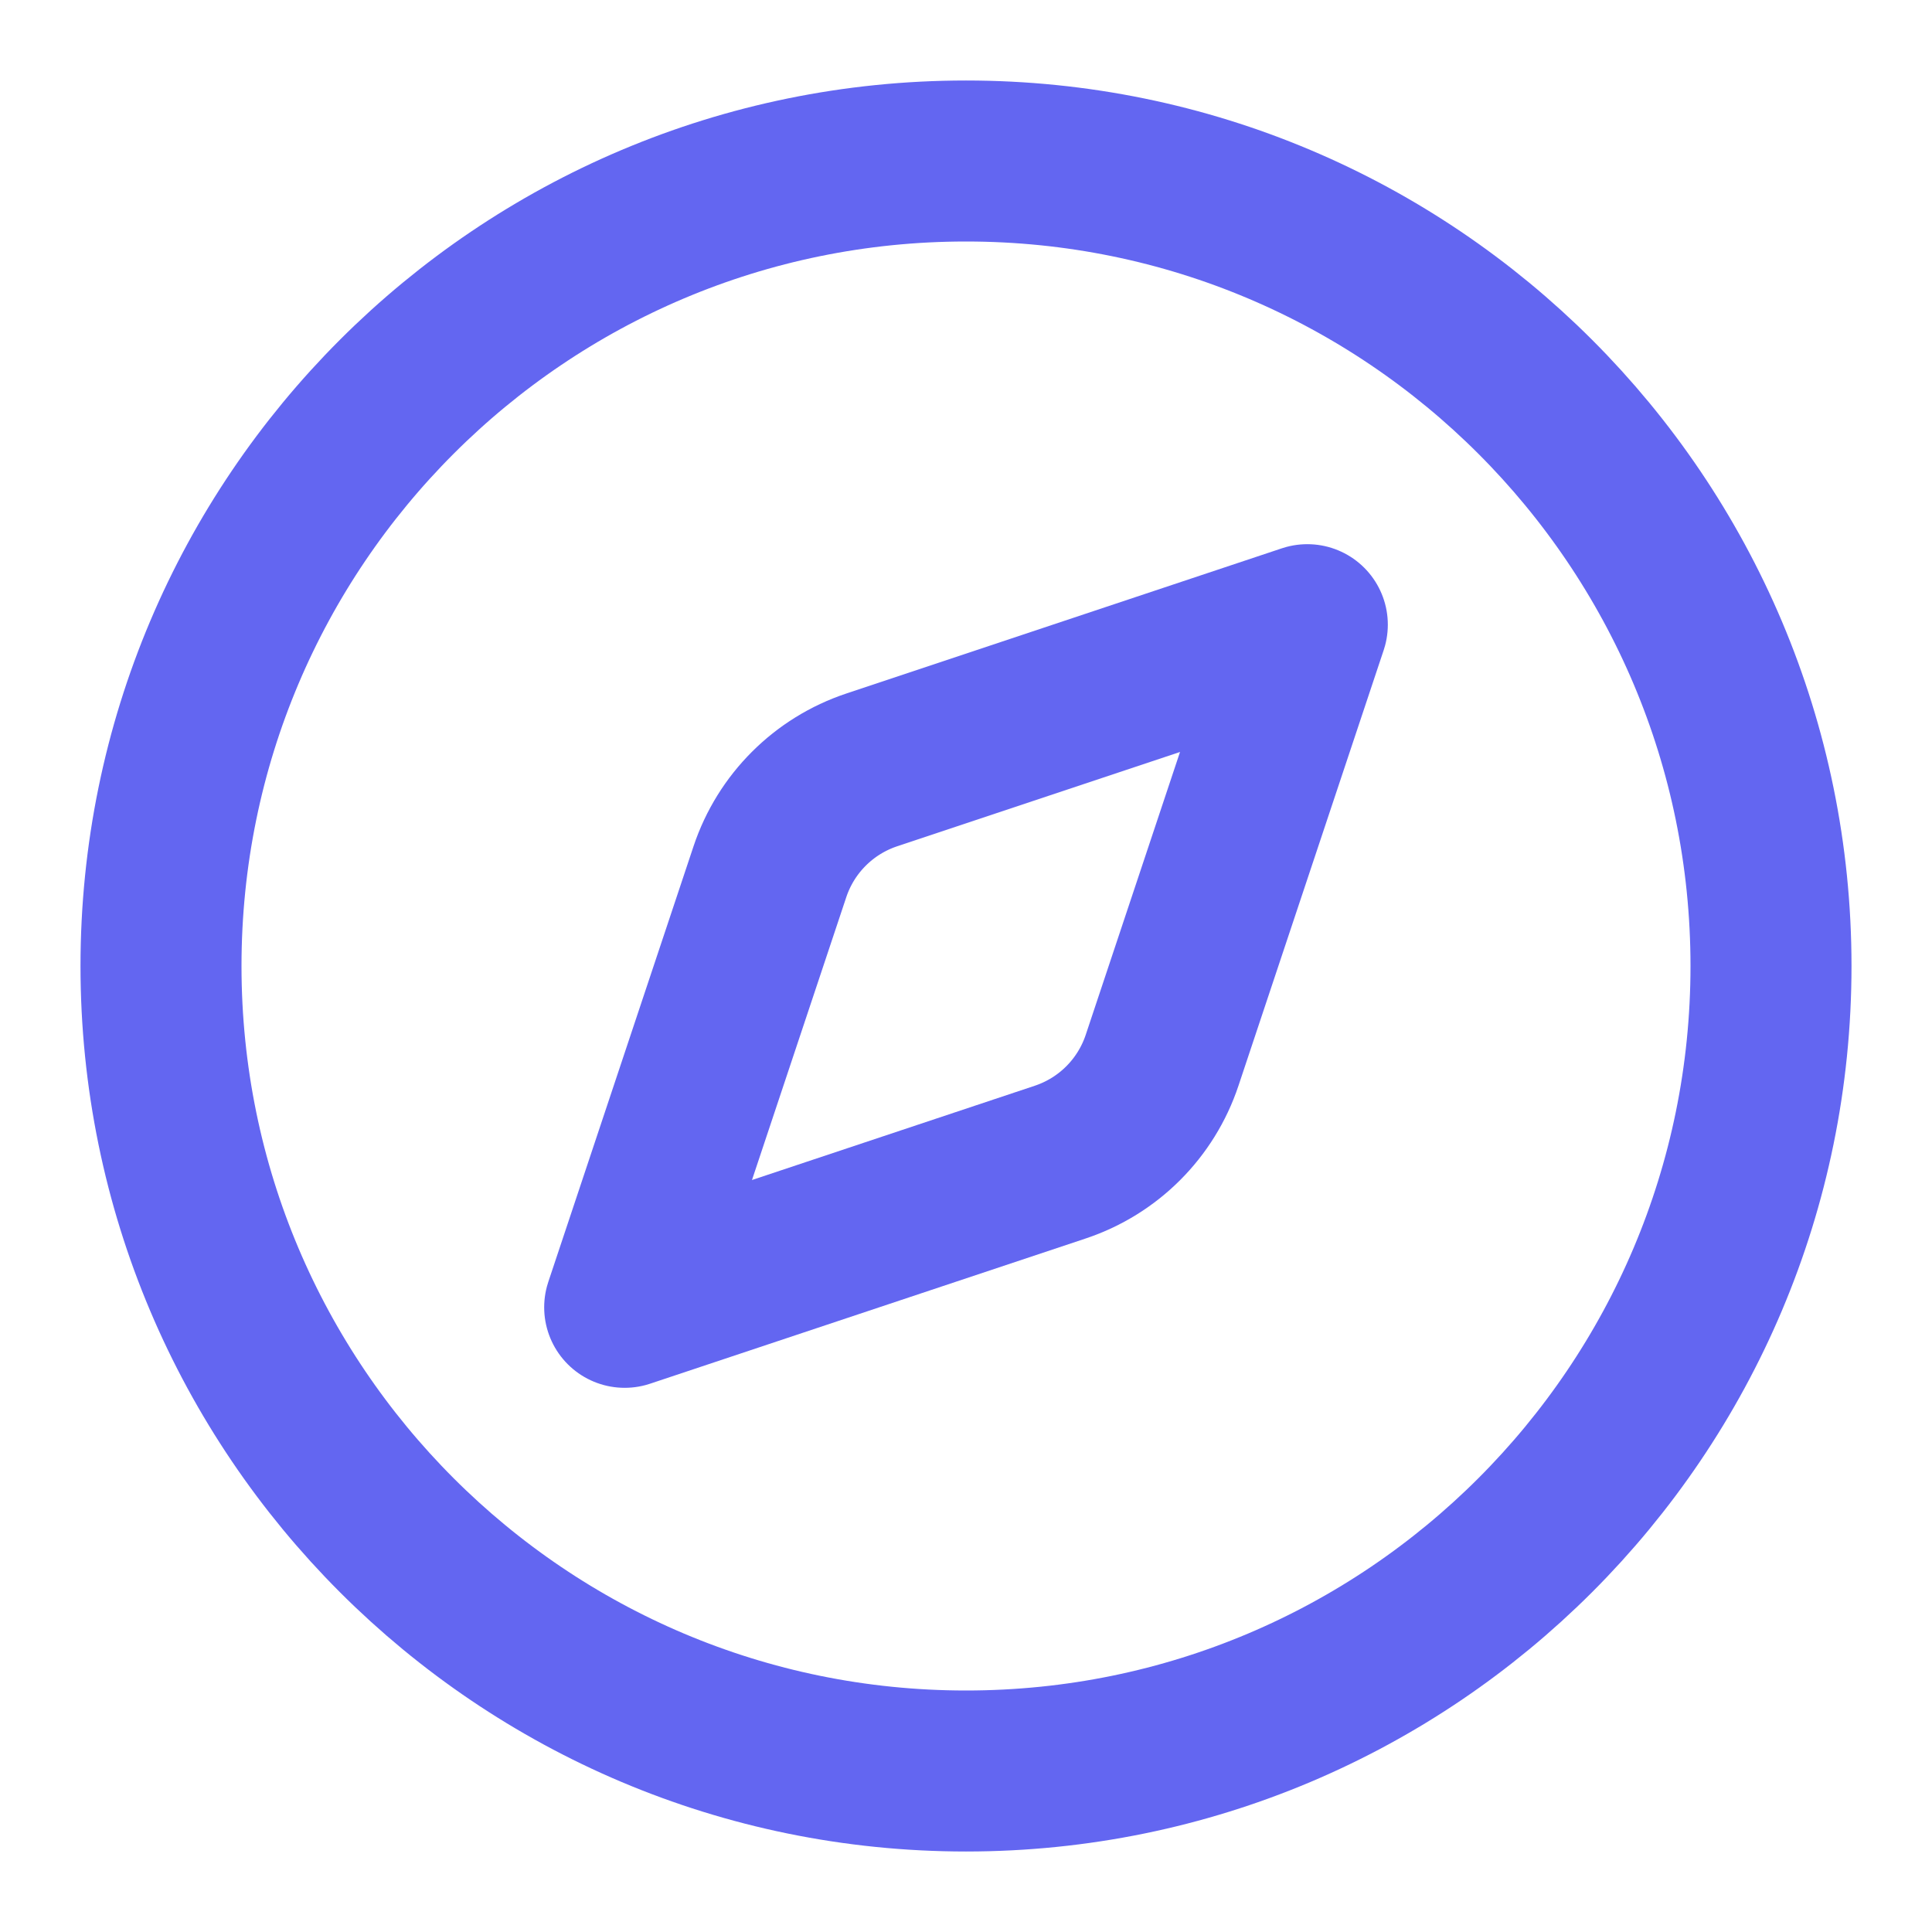
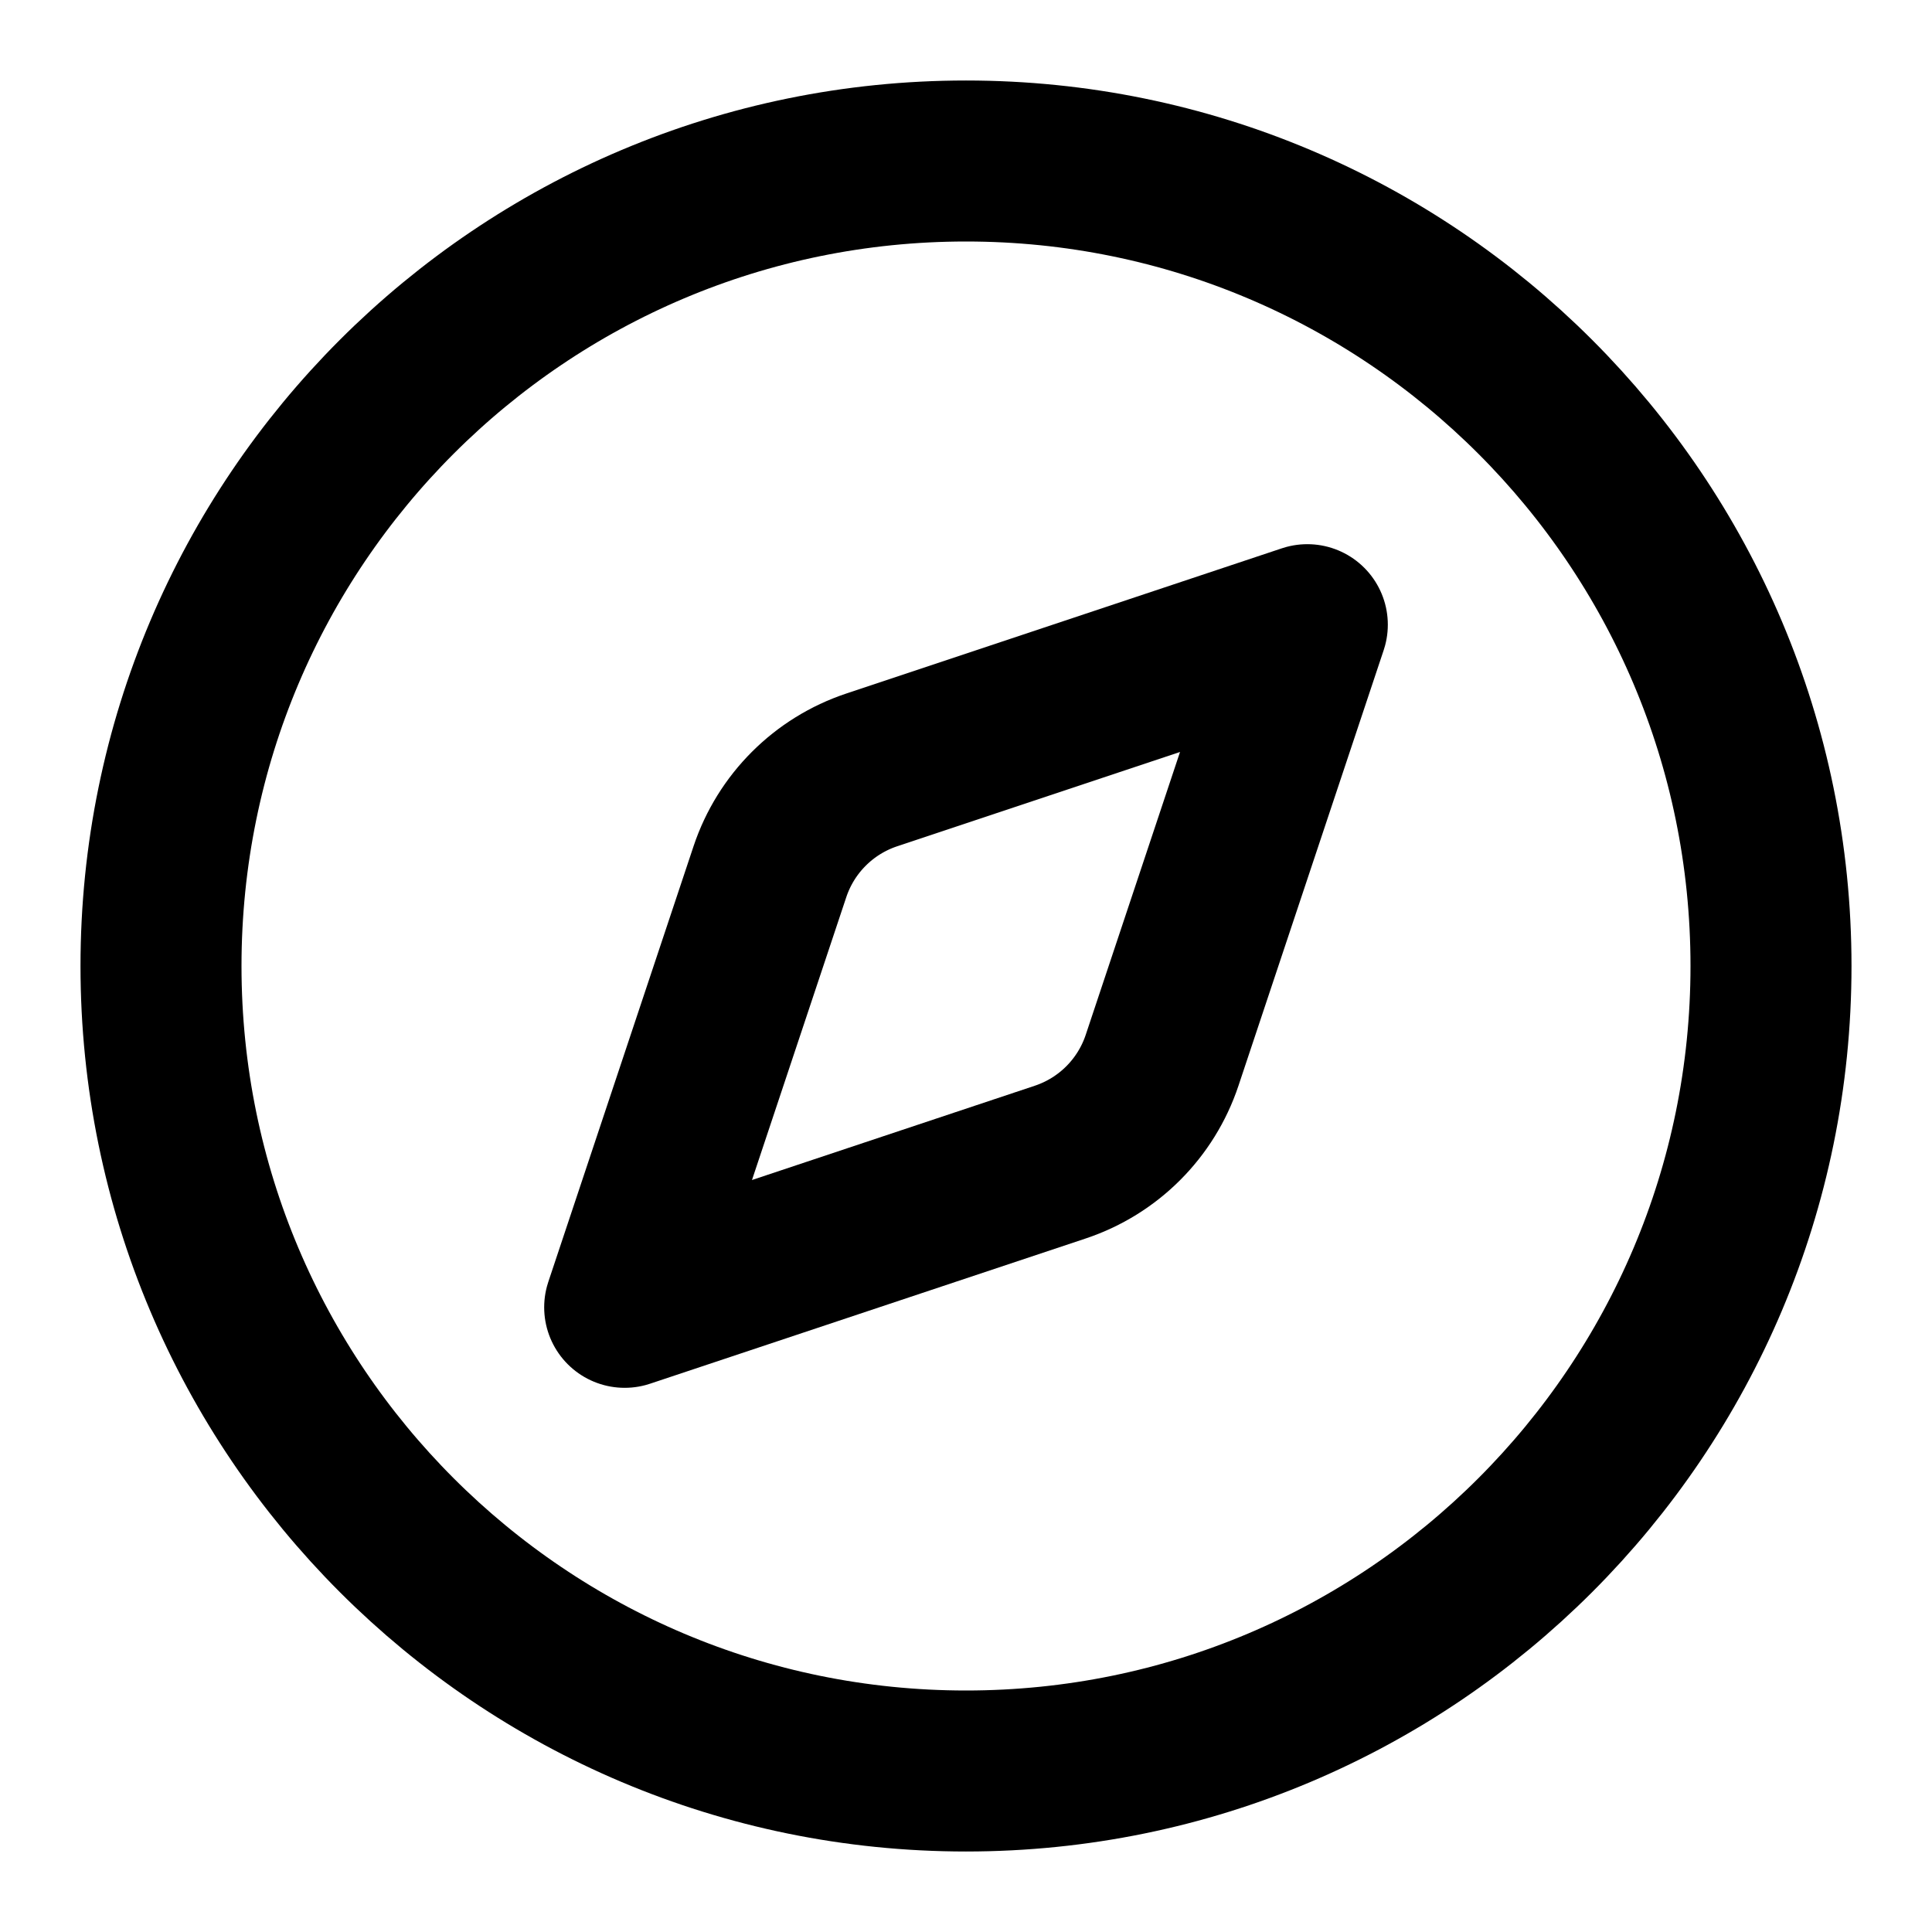
- <svg xmlns="http://www.w3.org/2000/svg" width="24" height="24" viewBox="0 0 24 24" fill="none" stroke="#6366F1" stroke-width="2" stroke-linecap="round" stroke-linejoin="round">
+ <svg xmlns="http://www.w3.org/2000/svg" width="24" height="24" viewBox="0 0 24 24" fill="none" stroke="currentColor" stroke-width="2" stroke-linecap="round" stroke-linejoin="round" style="color: CanvasText; color-scheme: light dark;">
  <path d="m16.24 7.76-1.804 5.411a2 2 0 0 1-1.265 1.265L7.76 16.24l1.804-5.411a2 2 0 0 1 1.265-1.265z" />
  <circle cx="12" cy="12" r="10" />
</svg>
